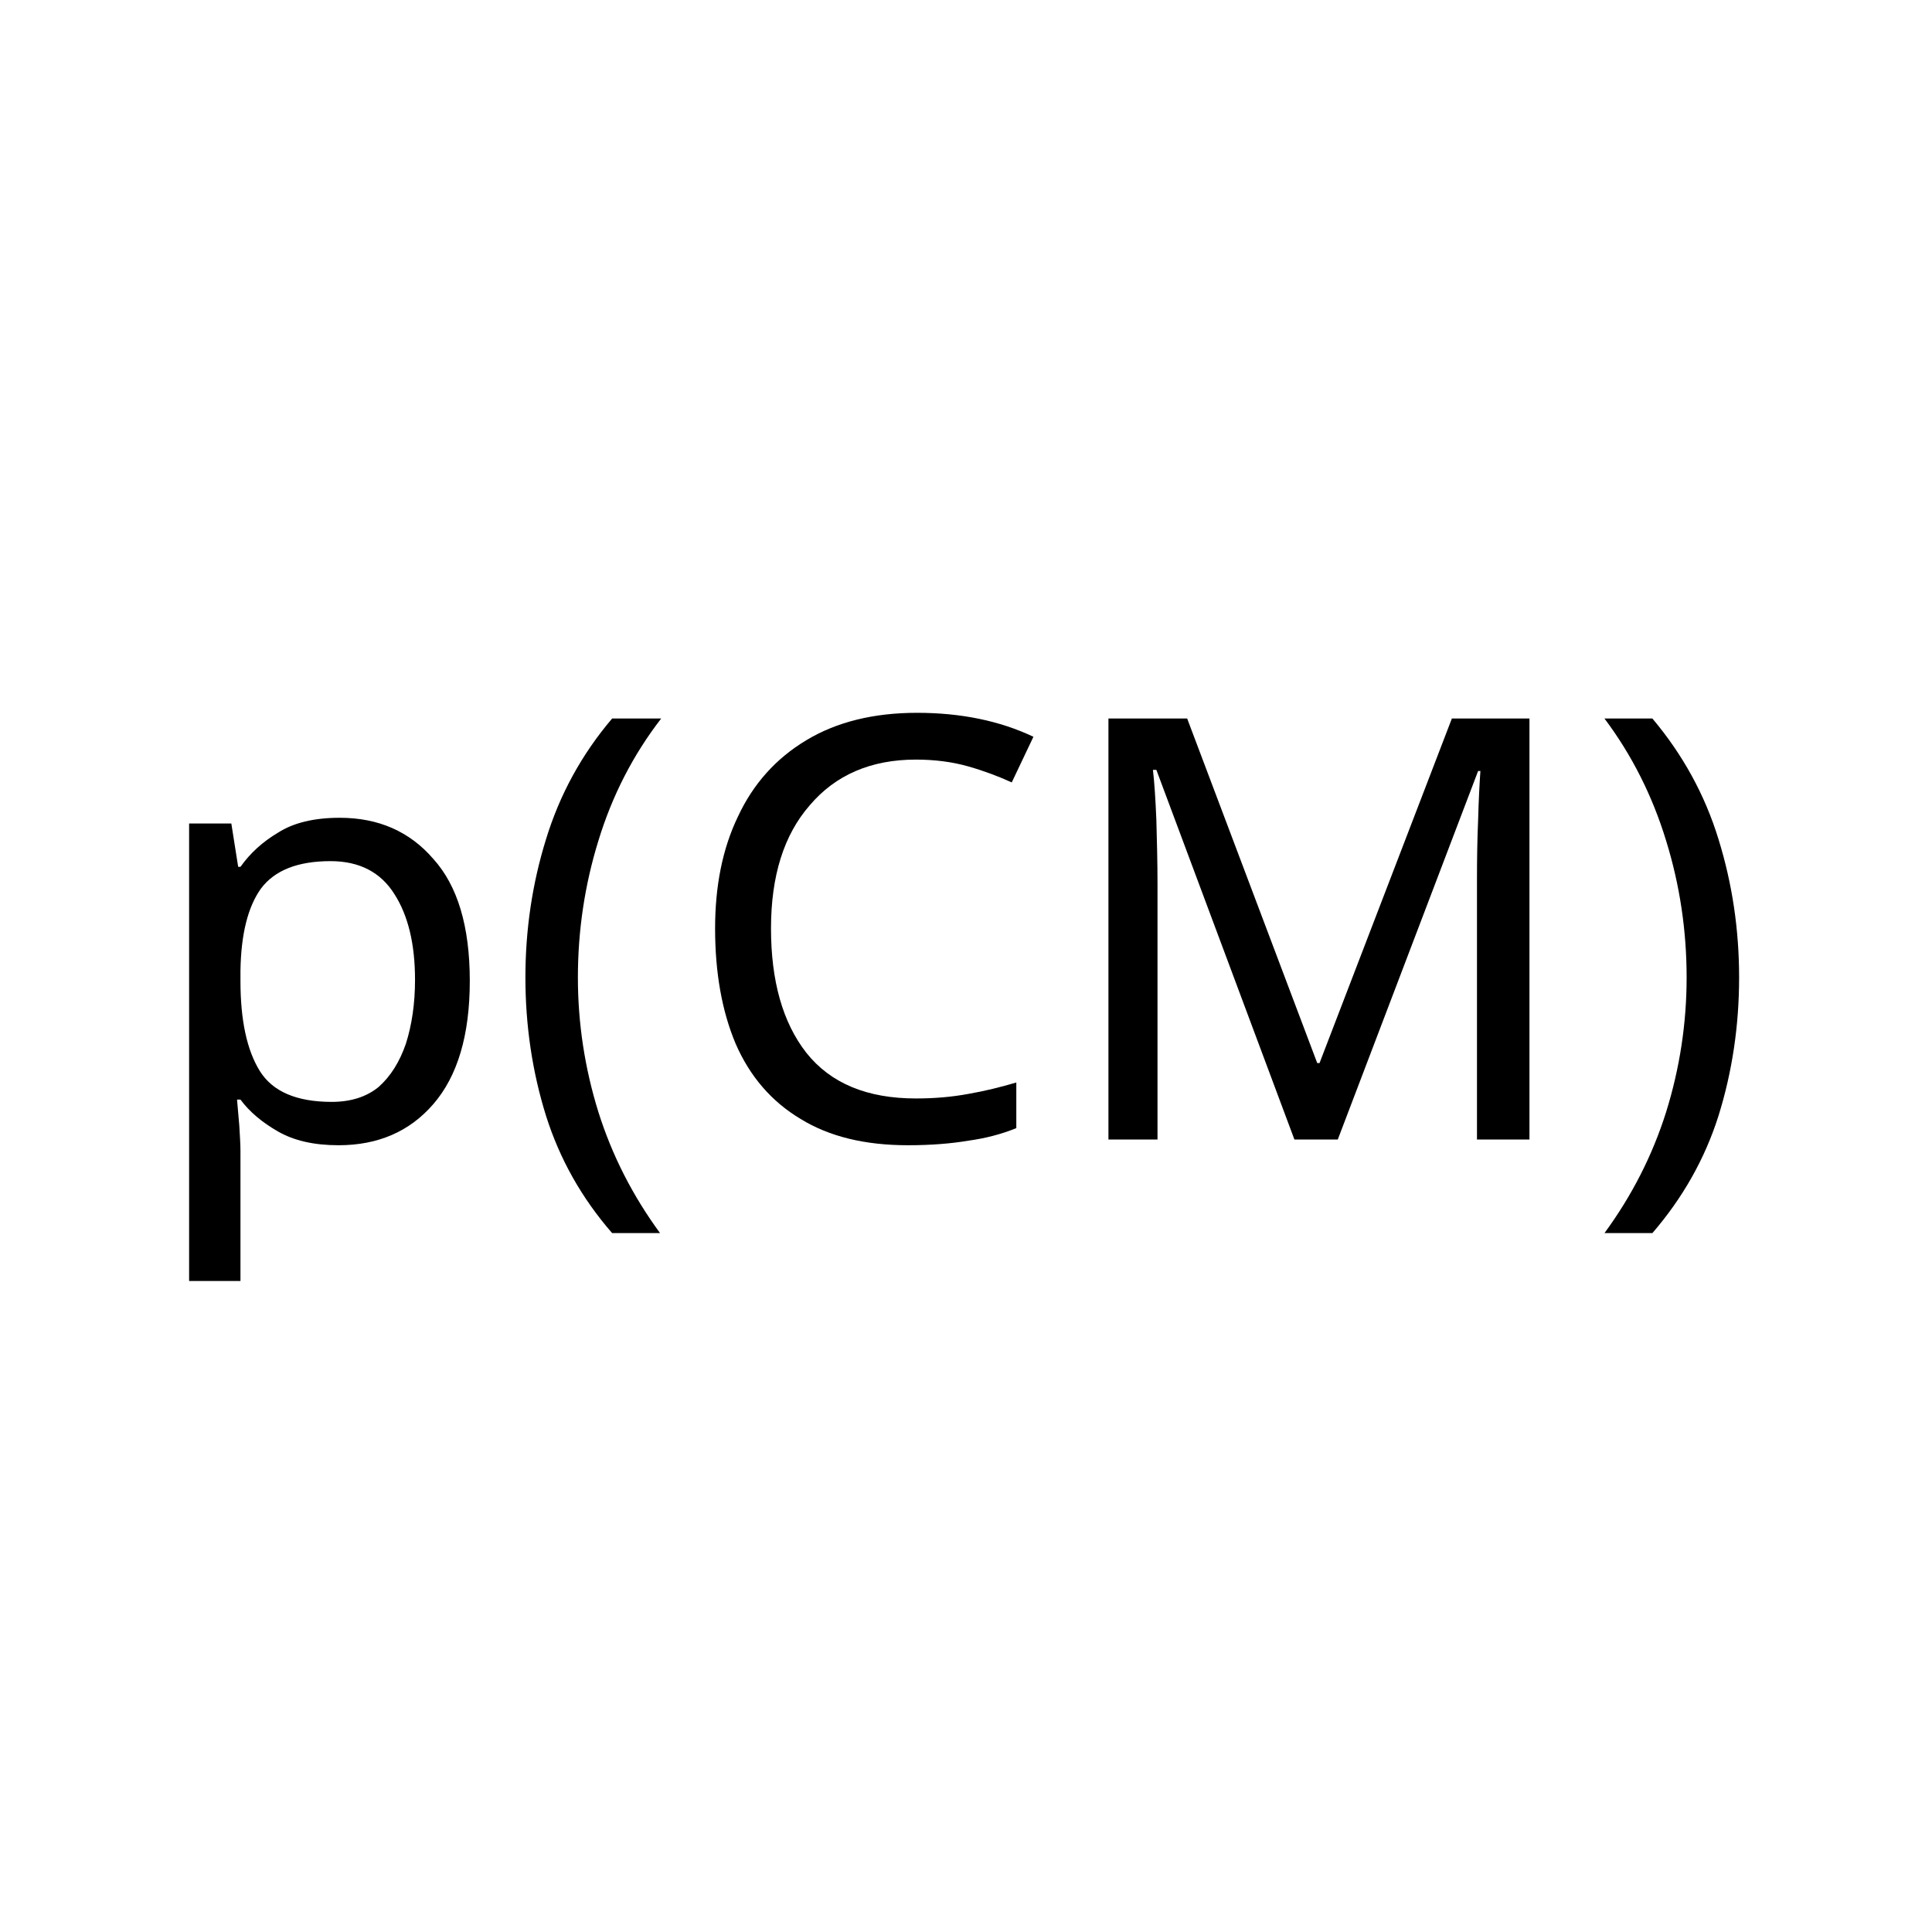
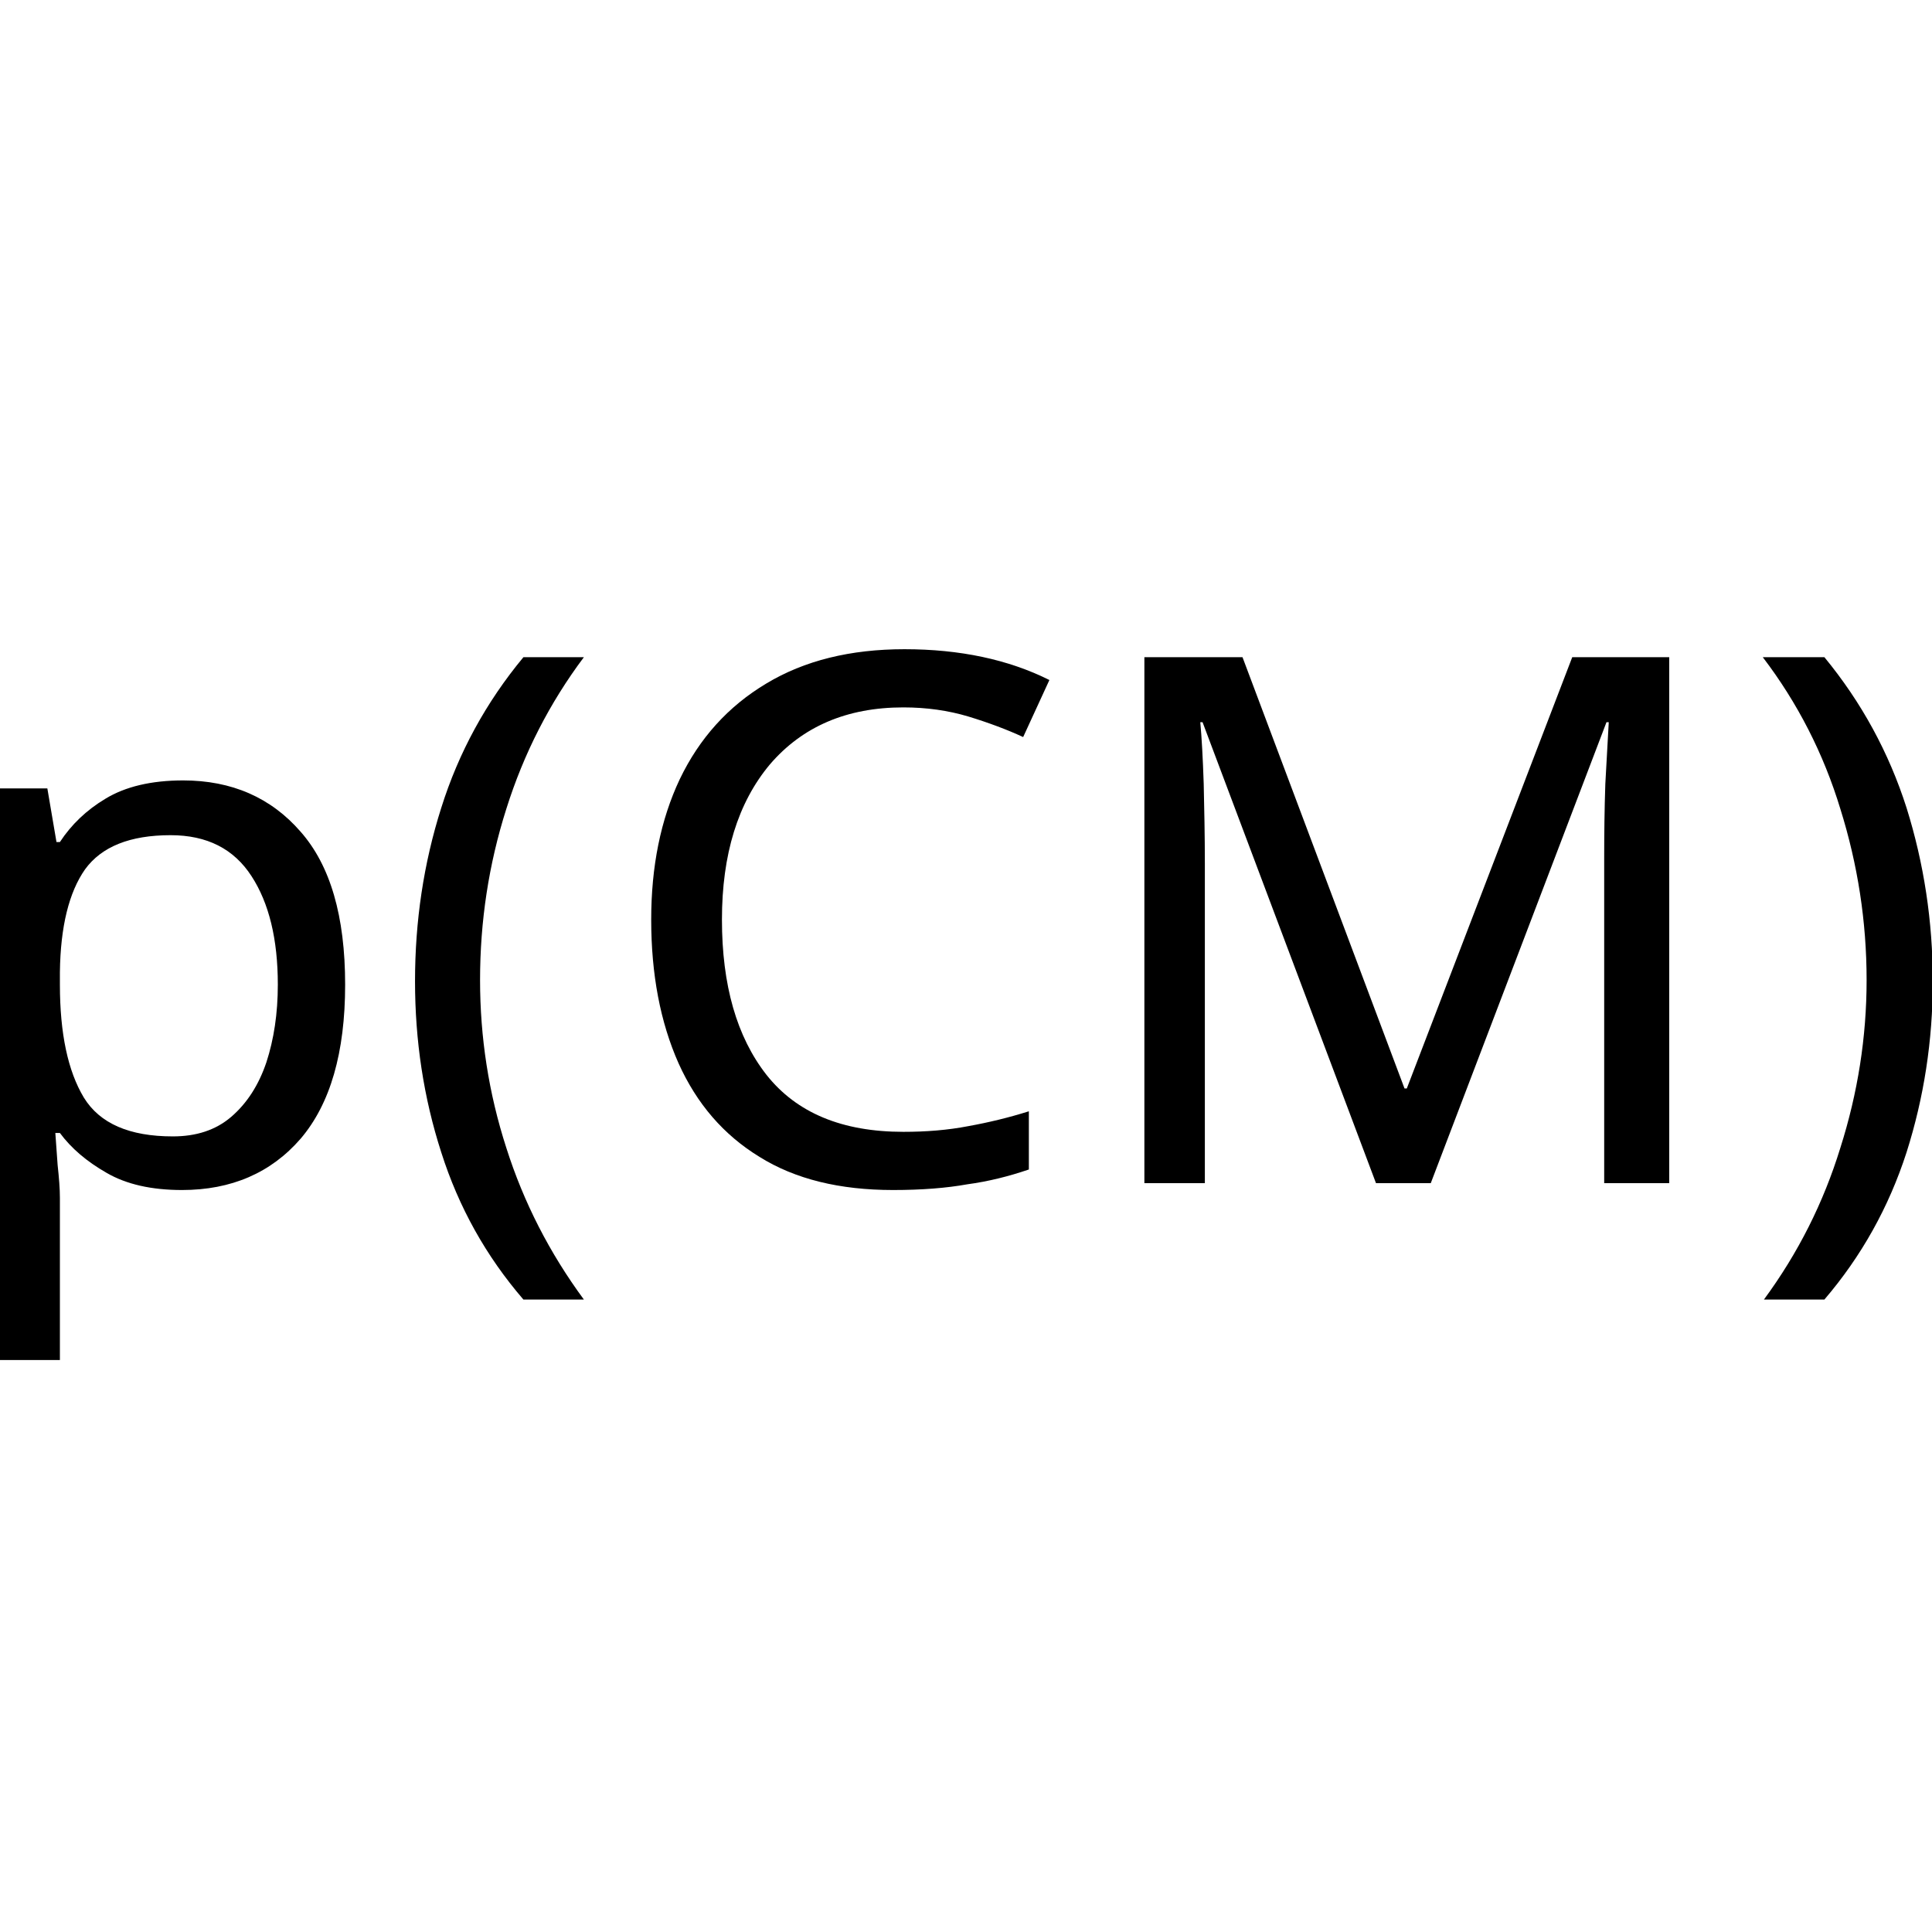
<svg xmlns="http://www.w3.org/2000/svg" width="100" height="100" viewBox="0 0 26.458 26.458" version="1.1" id="svg5">
  <defs id="defs2" />
  <g id="layer1">
-     <text xml:space="preserve" style="font-size:8.076px;line-height:0.5;font-family:Calibri;-inkscape-font-specification:'Calibri, Normal';fill:#000000;stroke-width:0.353;stroke-linecap:square;paint-order:fill markers stroke" x="1.903" y="15.607" id="text236">
-       <tspan id="tspan234" style="font-style:normal;font-variant:normal;font-weight:normal;font-stretch:normal;font-size:8.076px;font-family:'Noto Sans SC';-inkscape-font-specification:'Noto Sans SC, Normal';font-variant-ligatures:normal;font-variant-caps:normal;font-variant-numeric:normal;font-variant-east-asian:normal;stroke-width:0.353" x="1.903" y="15.607">p(<tspan style="font-style:normal;font-variant:normal;font-weight:normal;font-stretch:normal;font-size:8.076px;font-family:'Noto Sans SC';-inkscape-font-specification:'Noto Sans SC, @wght=700';font-variant-ligatures:normal;font-variant-caps:normal;font-variant-numeric:normal;font-variant-east-asian:normal;font-variation-settings:'wght' 700;stroke-width:0.353" id="tspan288">CM</tspan>)</tspan>
+     <text xml:space="preserve" style="font-size:10.095px;line-height:0.5;font-family:Calibri;-inkscape-font-specification:'Calibri, Normal';fill:#000000;stroke-width:0.353;stroke-linecap:square;paint-order:fill markers stroke" x="-0.929" y="16.202" id="text236">
+       <tspan id="tspan234" style="font-style:normal;font-variant:normal;font-weight:normal;font-stretch:normal;font-size:10.095px;font-family:'Noto Sans SC';-inkscape-font-specification:'Noto Sans SC, Normal';font-variant-ligatures:normal;font-variant-caps:normal;font-variant-numeric:normal;font-variant-east-asian:normal;stroke-width:0.353" x="-0.929" y="16.202">p(<tspan style="font-style:normal;font-variant:normal;font-weight:normal;font-stretch:normal;font-size:10.095px;font-family:'Noto Sans SC';-inkscape-font-specification:'Noto Sans SC, @wght=700';font-variant-ligatures:normal;font-variant-caps:normal;font-variant-numeric:normal;font-variant-east-asian:normal;font-variation-settings:'wght' 700;stroke-width:0.353" id="tspan288">CM</tspan>)</tspan>
    </text>
  </g>
</svg>
